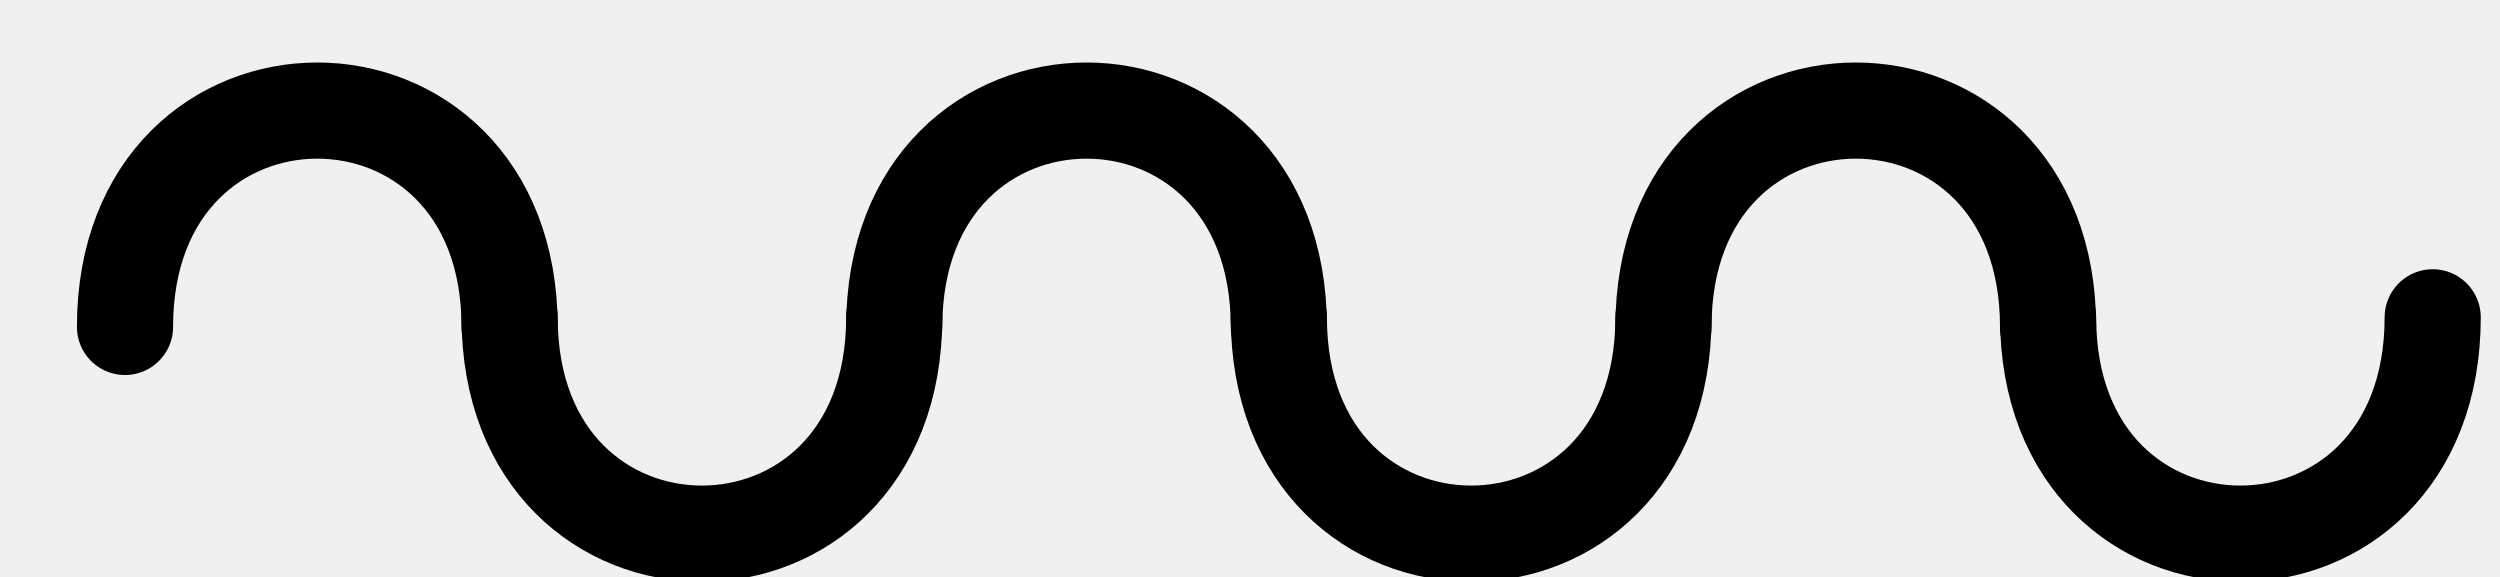
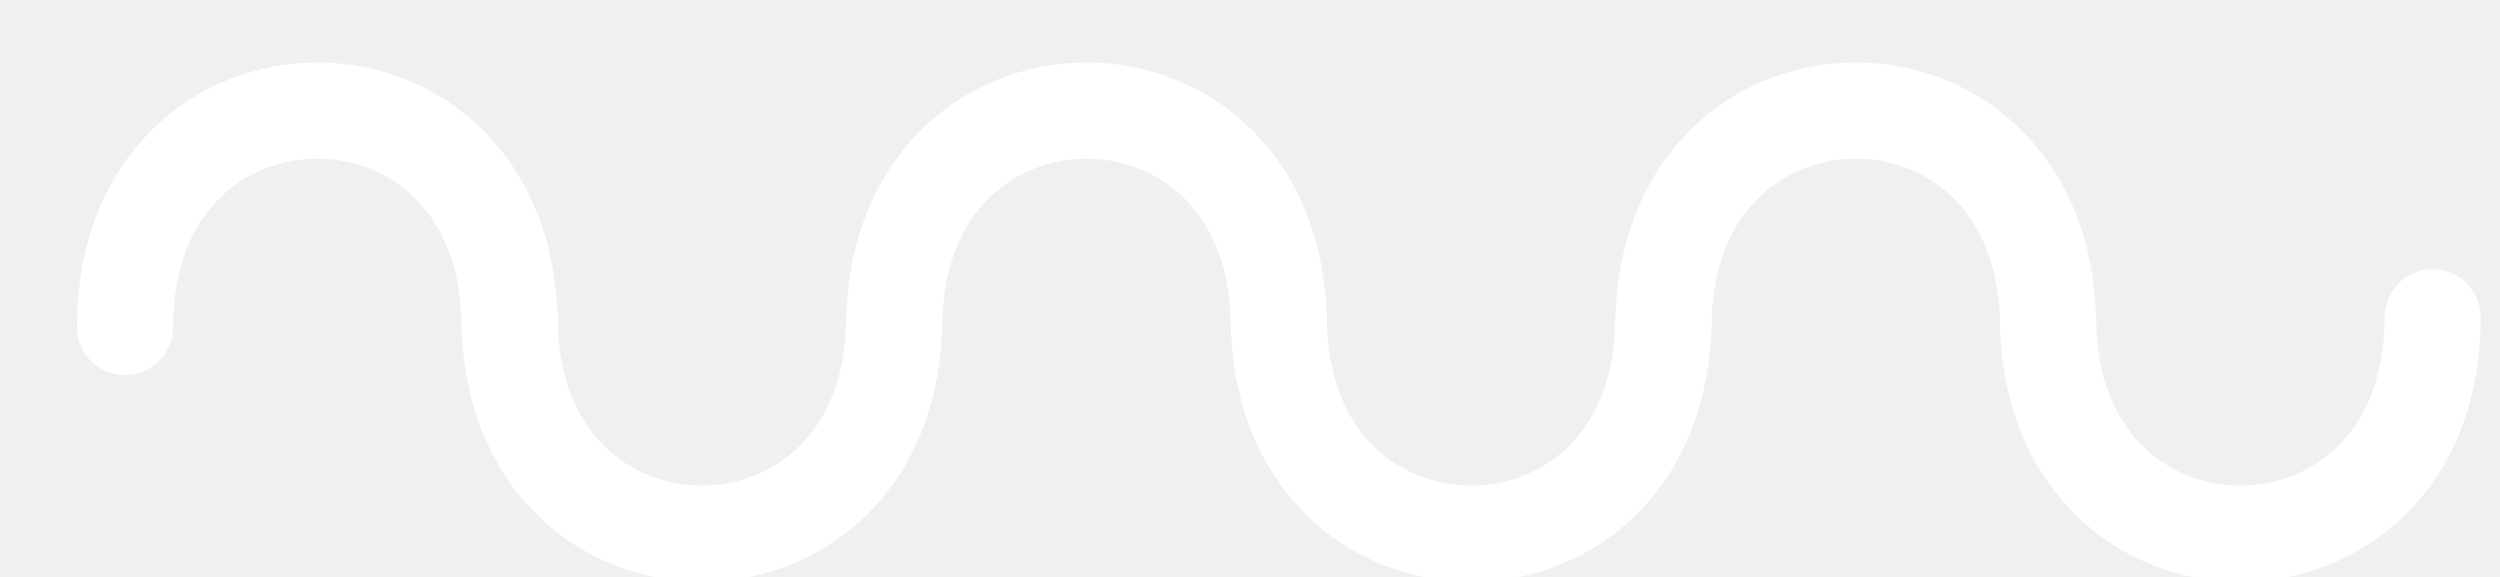
<svg xmlns="http://www.w3.org/2000/svg" viewBox="0 0 130 30">
-   <path d="M 6.5 17 c 0 -15 20 -15 20 0" fill="none" stroke="currentColor" stroke-linecap="round" stroke-width="5" />
-   <path d="M 26.5 16.5 c 0 15 20 15 20 0" fill="none" stroke="currentColor" stroke-linecap="round" stroke-width="5" />
-   <path d="M 46.5 17 c 0 -15 20 -15 20 0" fill="none" stroke="currentColor" stroke-linecap="round" stroke-width="5" />
-   <path d="M 66.5 16.5 c 0 15 20 15 20 0" fill="none" stroke="currentColor" stroke-linecap="round" stroke-width="5" />
-   <path d="M 86.5 17 c 0 -15 20 -15 20 0" fill="none" stroke="currentColor" stroke-linecap="round" stroke-width="5" />
-   <path d="M 106.5 16.5 c 0 15 20 15 20 0" fill="none" stroke="currentColor" stroke-linecap="round" stroke-width="5" />
+   <path d="M 6.5 17 c 0 -15 20 -15 20 0" fill="none" stroke="white" stroke-linecap="round" stroke-width="5" />
+   <path d="M 26.5 16.5 c 0 15 20 15 20 0" fill="none" stroke="white" stroke-linecap="round" stroke-width="5" />
+   <path d="M 46.5 17 c 0 -15 20 -15 20 0" fill="none" stroke="white" stroke-linecap="round" stroke-width="5" />
+   <path d="M 66.5 16.5 c 0 15 20 15 20 0" fill="none" stroke="white" stroke-linecap="round" stroke-width="5" />
+   <path d="M 86.5 17 c 0 -15 20 -15 20 0" fill="none" stroke="white" stroke-linecap="round" stroke-width="5" />
+   <path d="M 106.5 16.5 c 0 15 20 15 20 0" fill="none" stroke="white" stroke-linecap="round" stroke-width="5" />
</svg>
